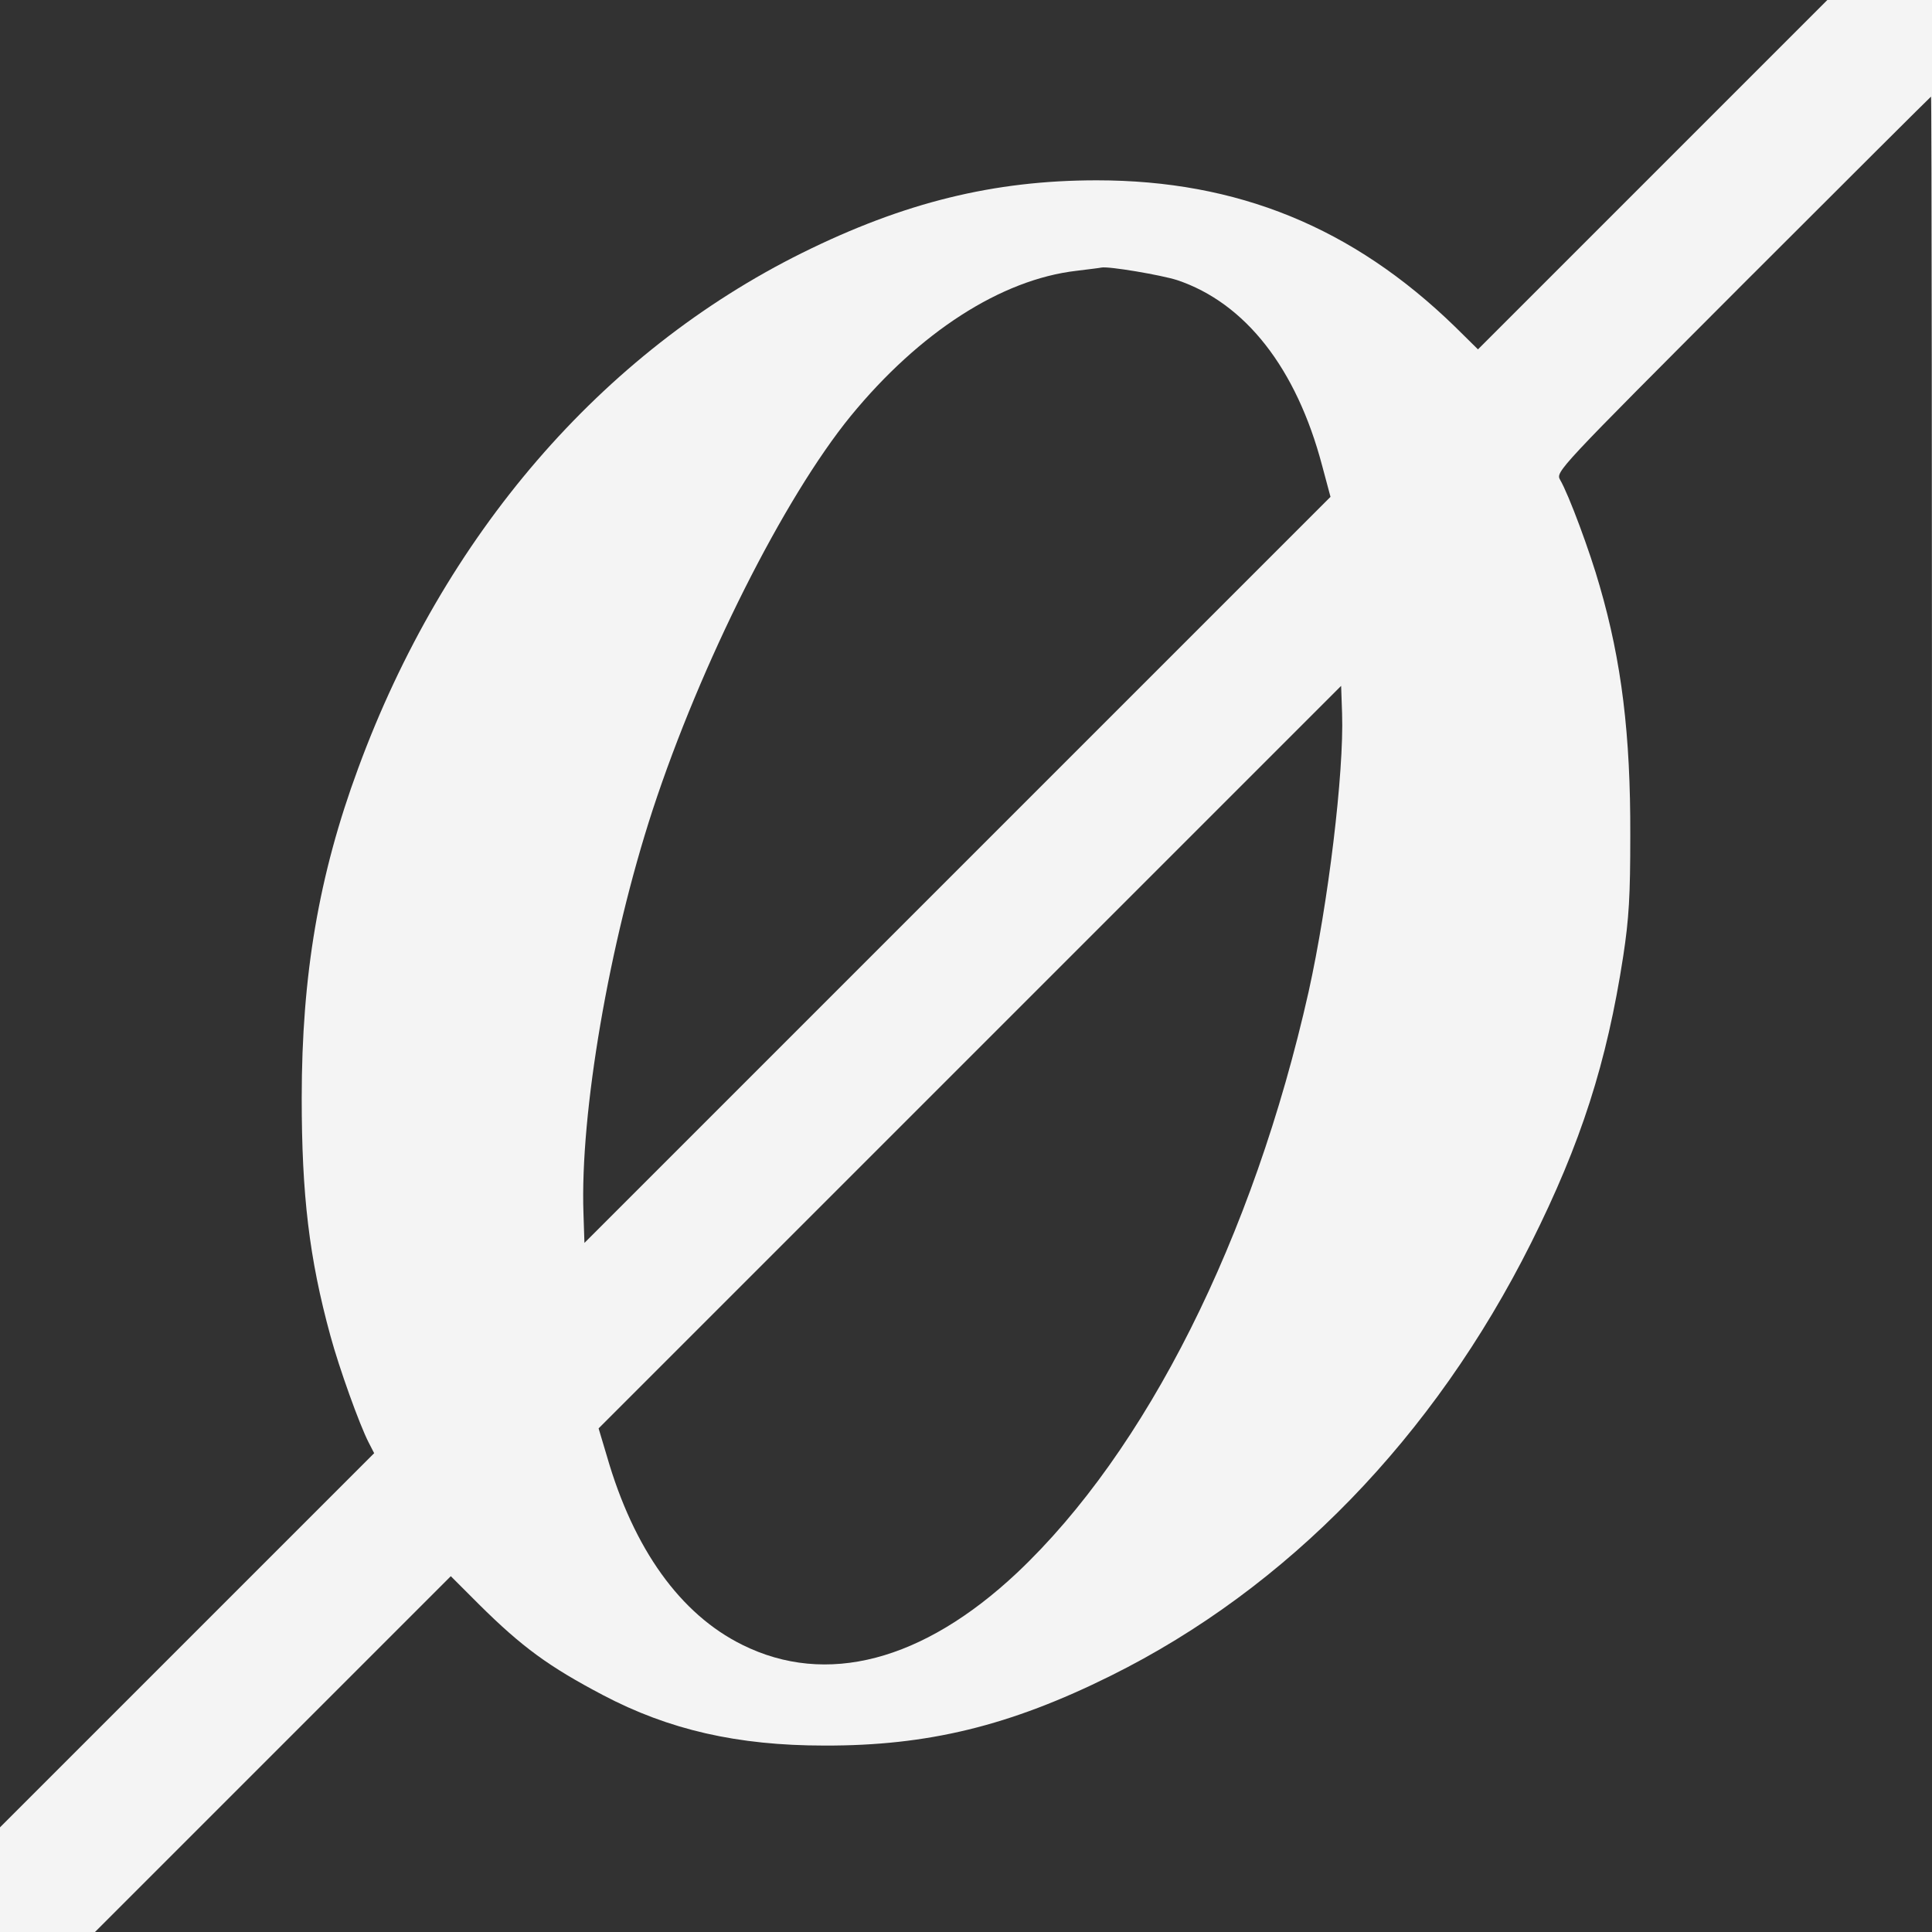
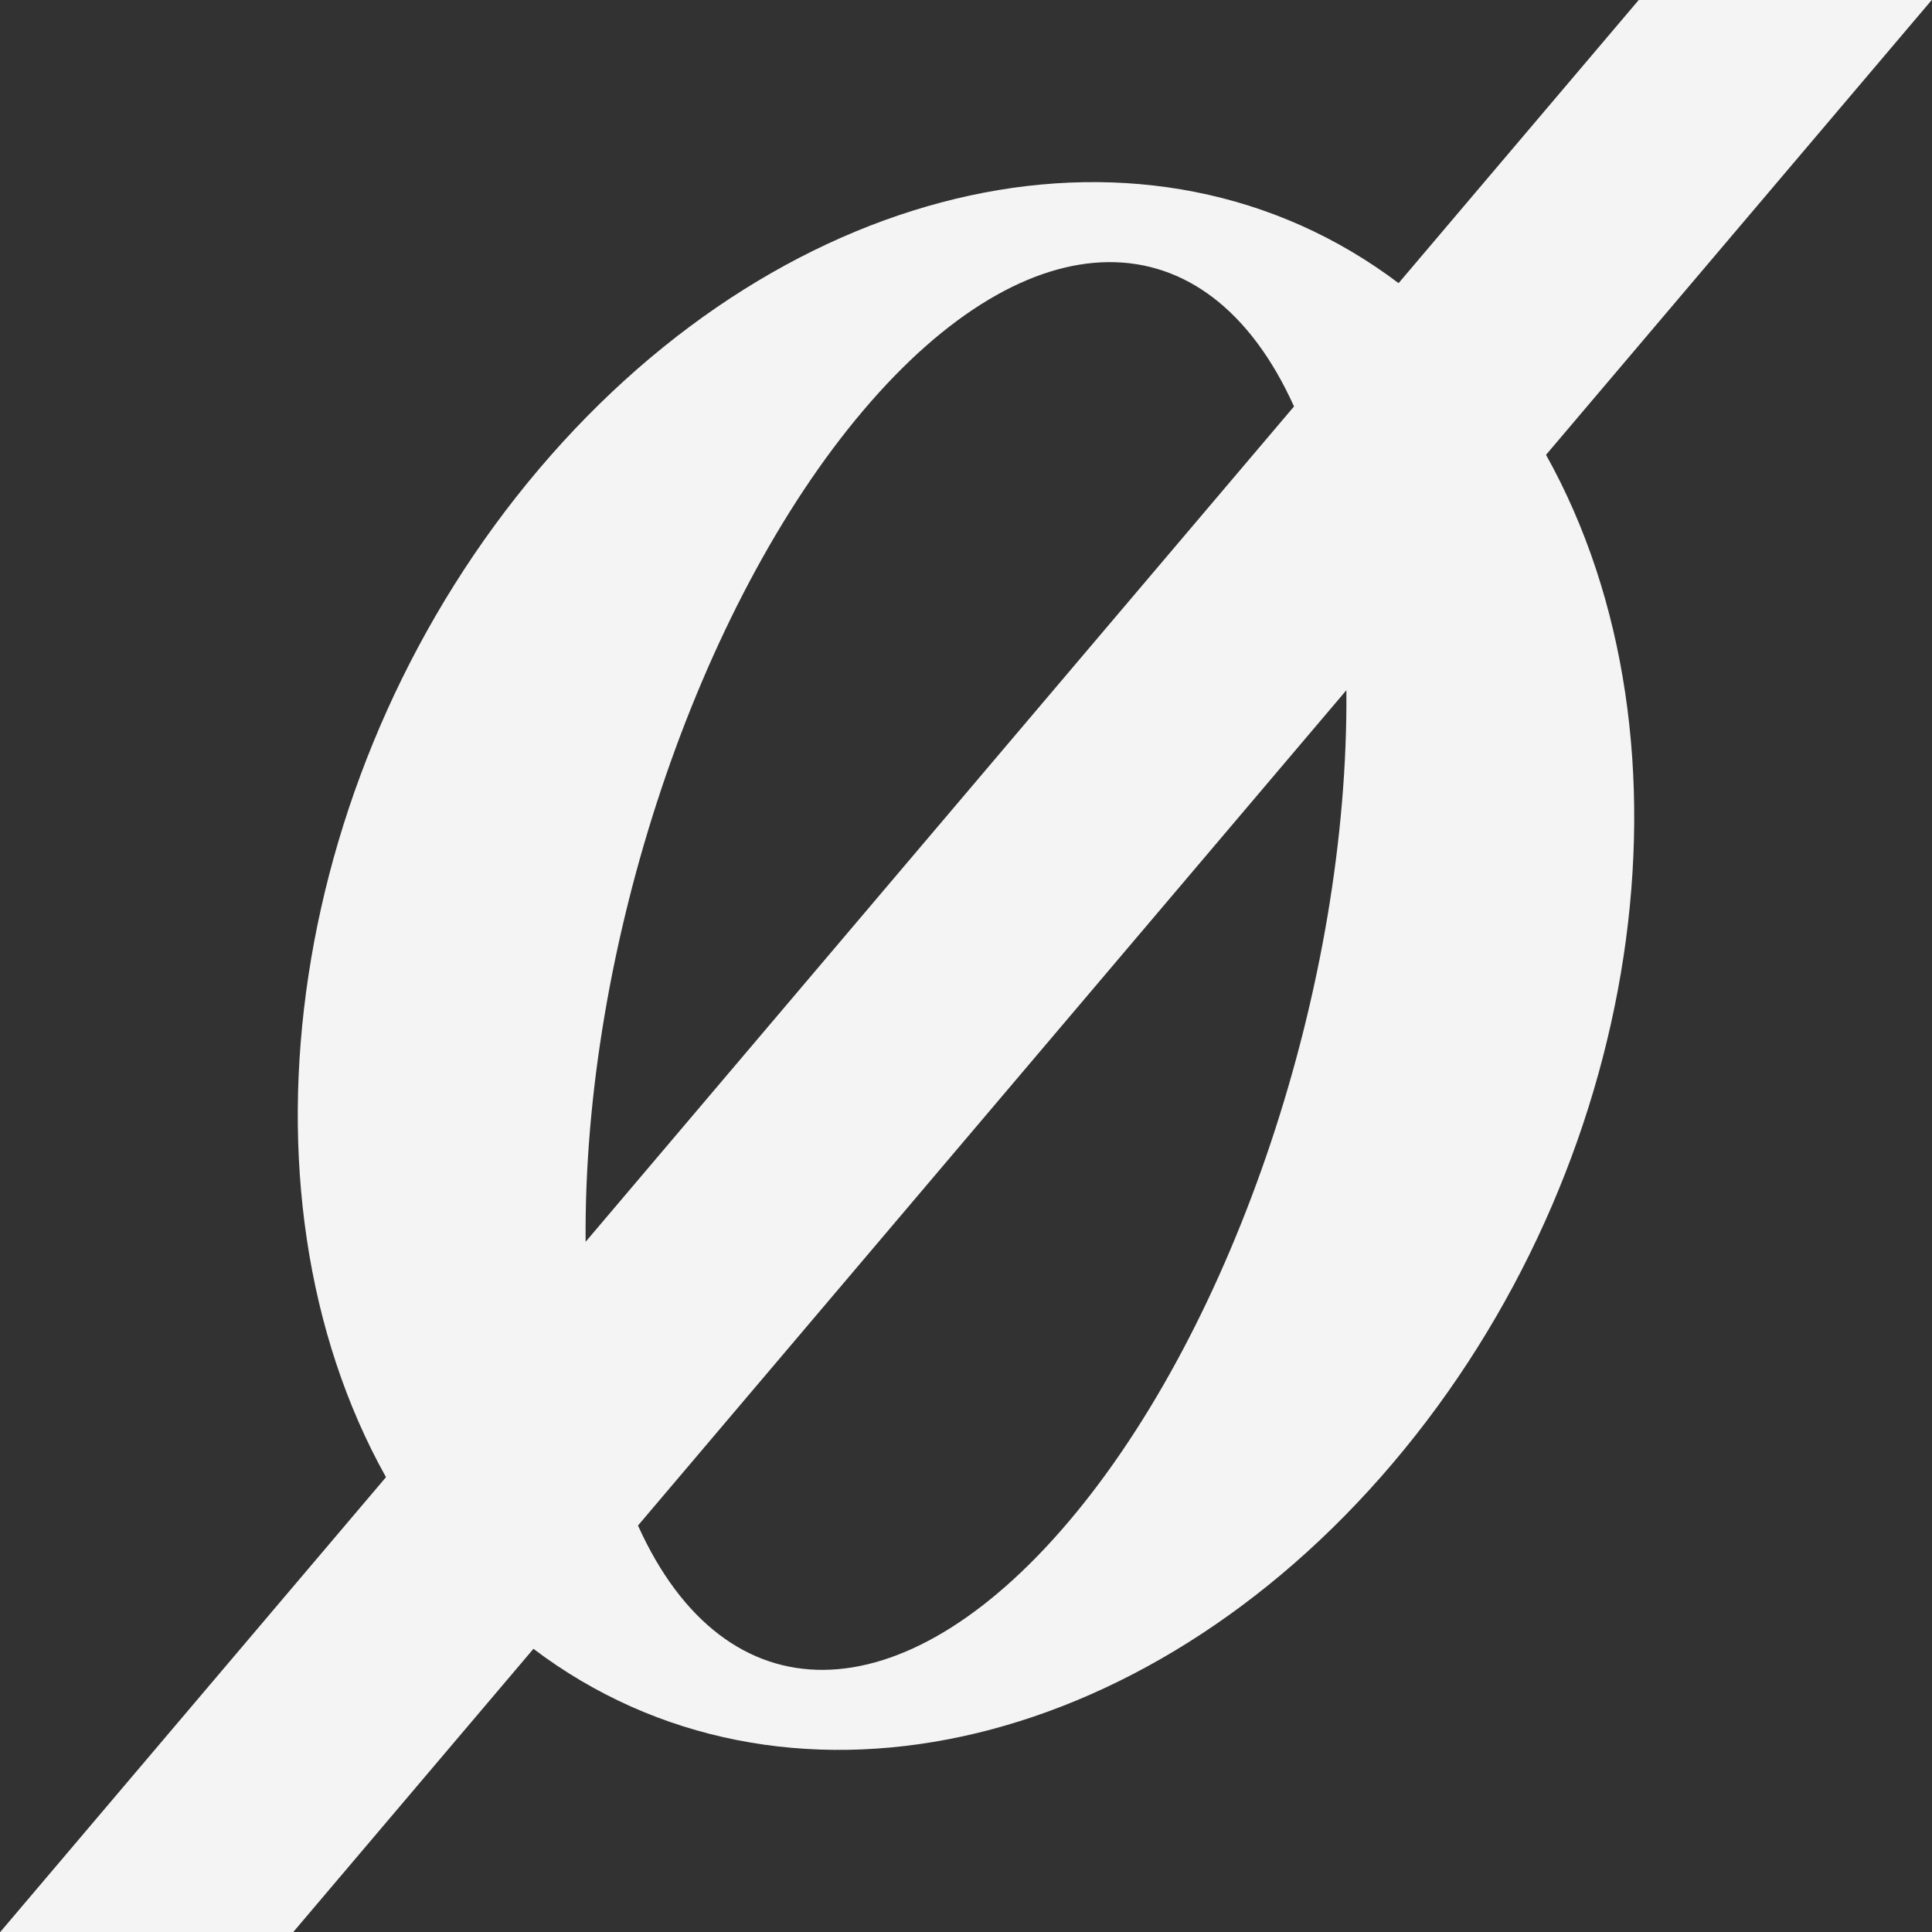
<svg xmlns="http://www.w3.org/2000/svg" viewBox="0 0 600 600">
  <rect width="600" height="600" fill="#f4f4f4" />
-   <g transform="translate(0 600) scale(0.1 -0.1)">
-     <path fill="#323232" d="M0 3163 l0 -2838 581 581 581 581 -17 33 c-28 54 -92 232 -119 332 -66 241 -89 438 -89 738 0 381 53 693 175 1023 266 724 755 1292 1380 1602 315 156 594 225 914 225 437 0 795 -146 1112 -454 l72 -71 543 543 542 542 -2838 0 -2837 0 0 -2837z" />
-     <path fill="#323232" d="M5413 5118 c-576 -577 -582 -583 -568 -608 27 -46 93 -224 123 -330 68 -234 96 -461 95 -775 0 -187 -4 -257 -22 -375 -51 -331 -131 -580 -286 -890 -302 -603 -757 -1072 -1305 -1344 -314 -156 -569 -218 -890 -217 -270 0 -483 49 -688 157 -167 88 -250 148 -385 282 l-87 87 -553 -553 -552 -552 2853 0 2852 0 0 2850 c0 1568 -1 2850 -3 2850 -1 0 -264 -262 -584 -582z" />
-     <path fill="#323232" d="M3343 5159 c-234 -27 -488 -191 -701 -451 -208 -255 -466 -769 -615 -1223 -135 -413 -226 -942 -215 -1253 l3 -92 1158 1158 1159 1159 -26 97 c-80 303 -239 505 -450 576 -50 16 -215 44 -236 39 -3 -1 -37 -5 -77 -10z" />
-     <path fill="#323232" d="M3012 2717 l-1153 -1153 26 -87 c83 -288 228 -490 420 -585 261 -130 561 -51 853 223 402 379 734 1040 906 1805 61 275 110 680 104 863 l-3 87 -1153 -1153z" />
+   <g fill="#323232">
+     <path d="M0.08 600L119.87 458.75A252.4 196.5 114.9 0 1 434.34 87.94L508.92 0L0 0L0 600Z" />
+     <path d="M181.87 385.65A224.5 106.5 105 0 1 401.87 126.23Z" />
+     <path d="M91.08 600L165.66 512.06A252.4 196.5 114.9 0 0 480.13 141.25L599.92 0L600 0L600 600Z" />
+     <path d="M198.13 473.77A224.5 106.5 105 0 0 418.13 214.35Z" />
  </g>
</svg>
